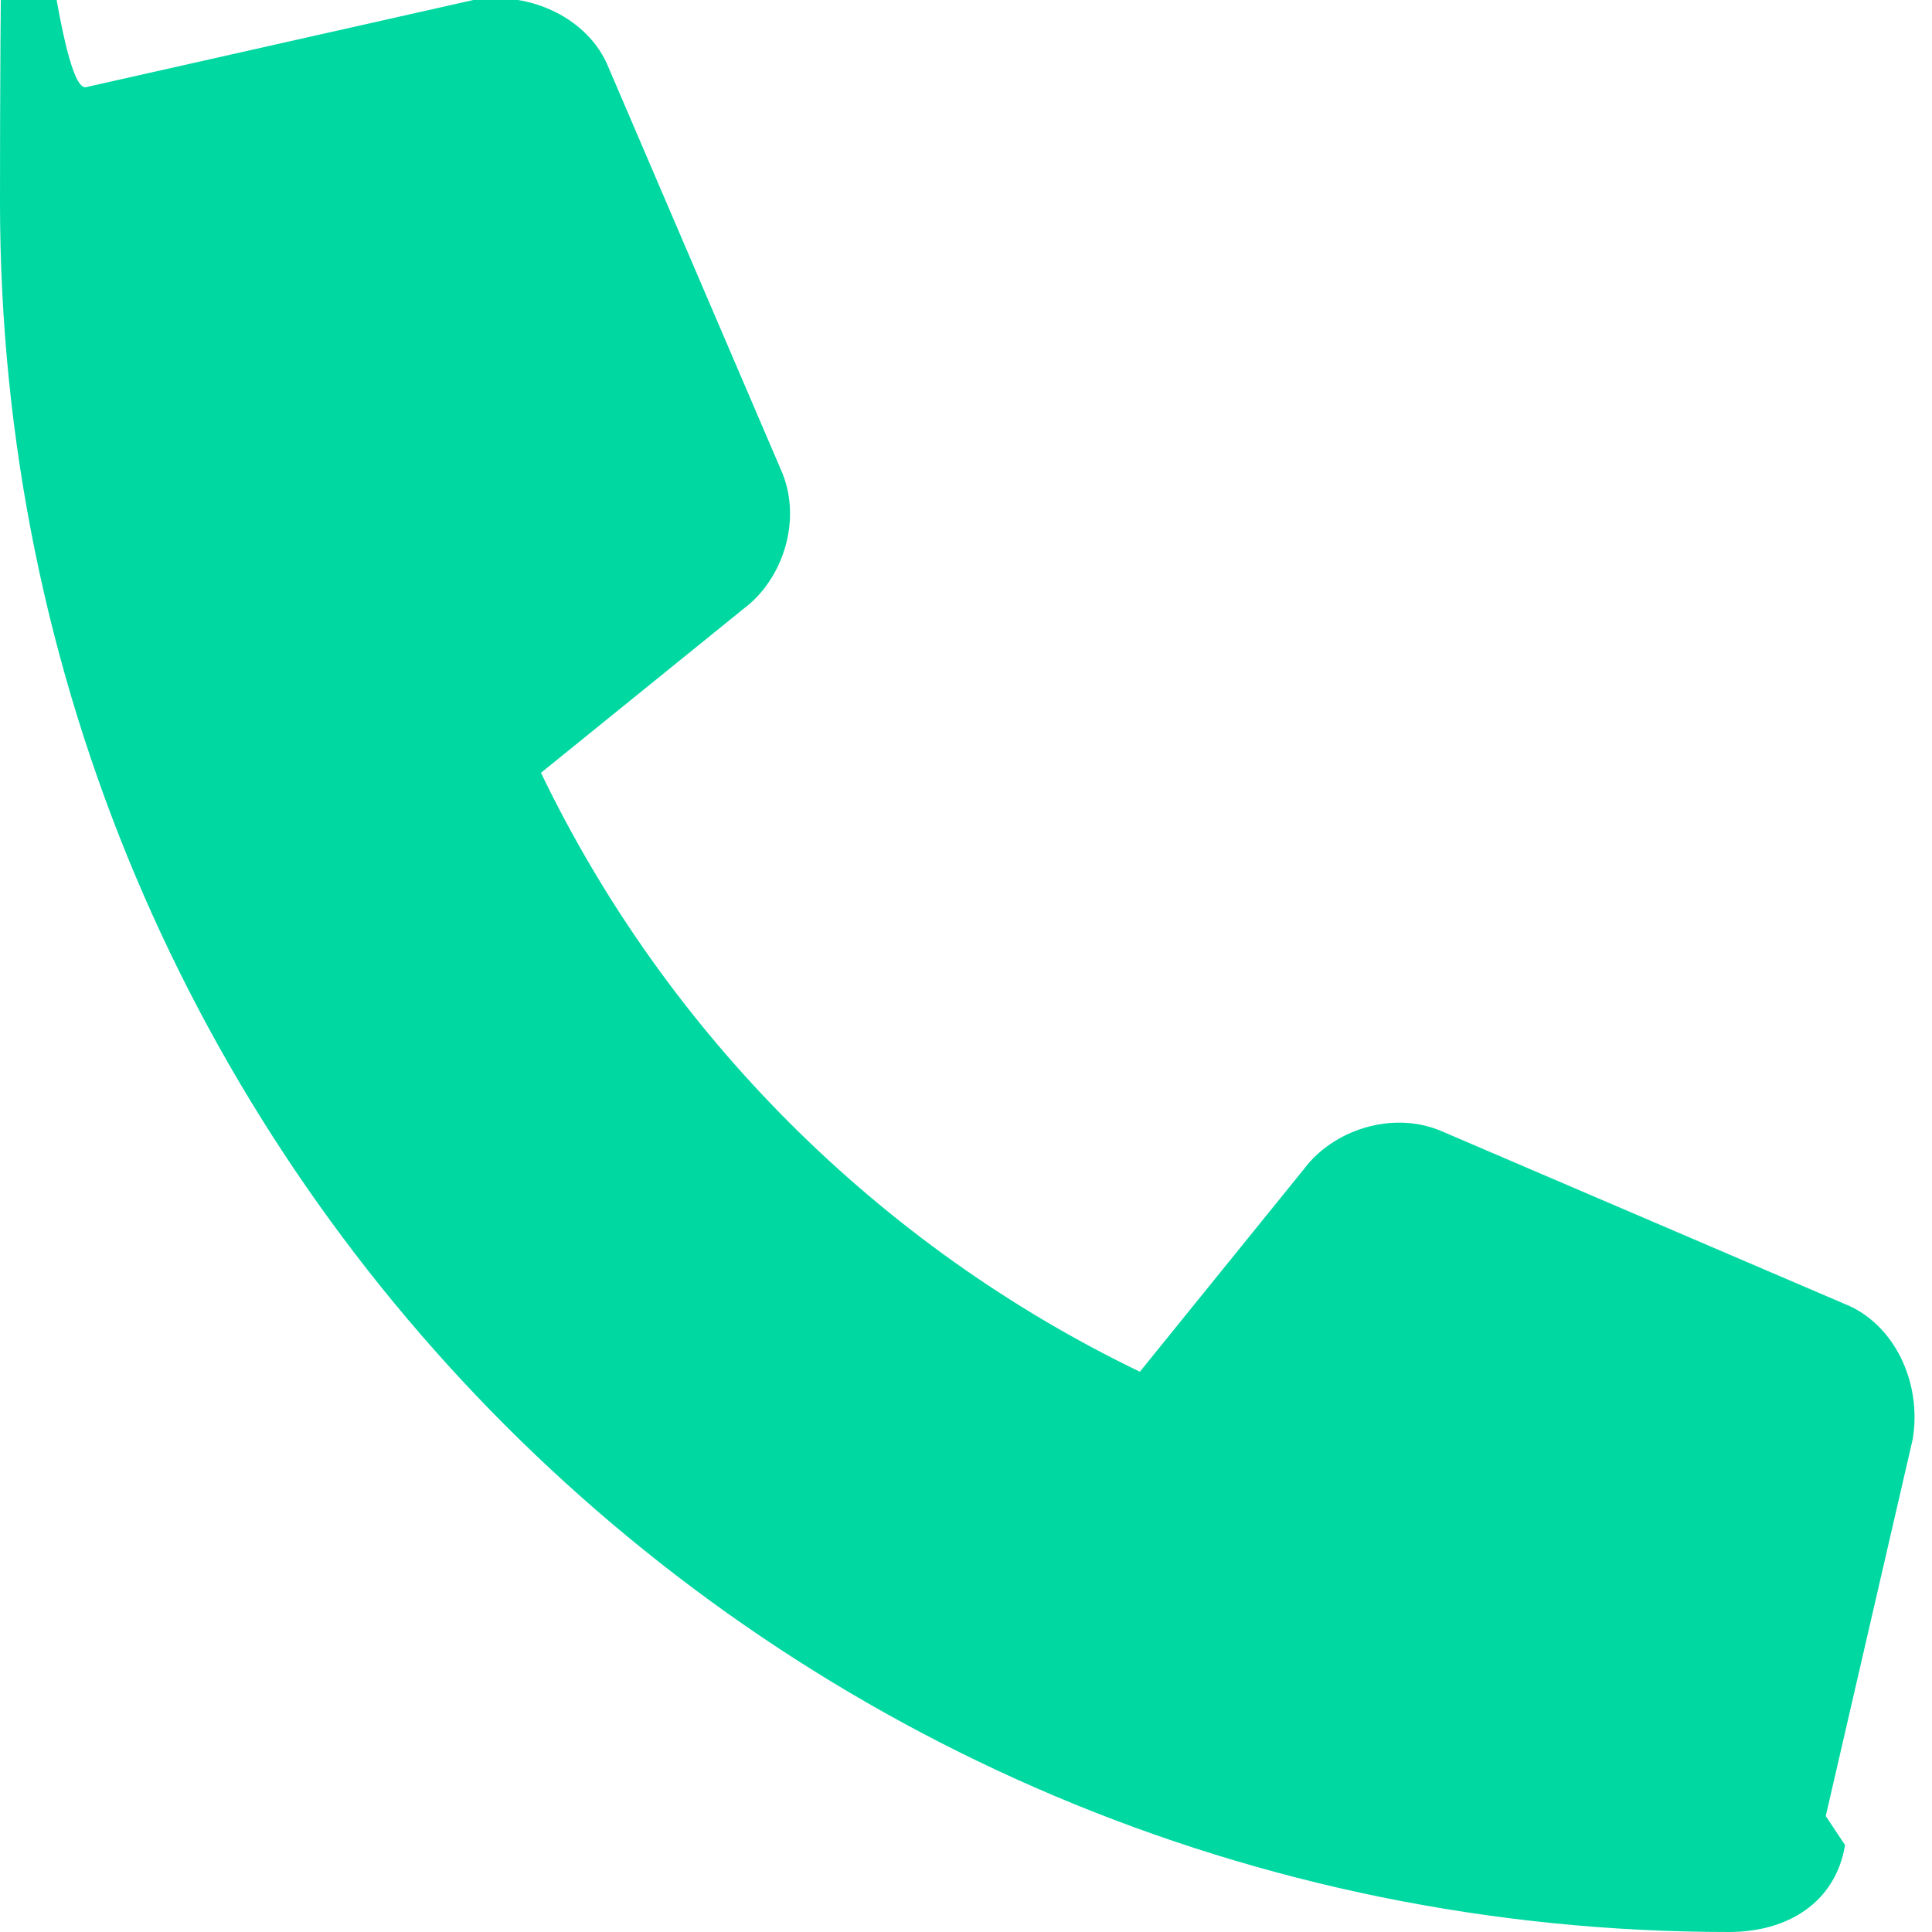
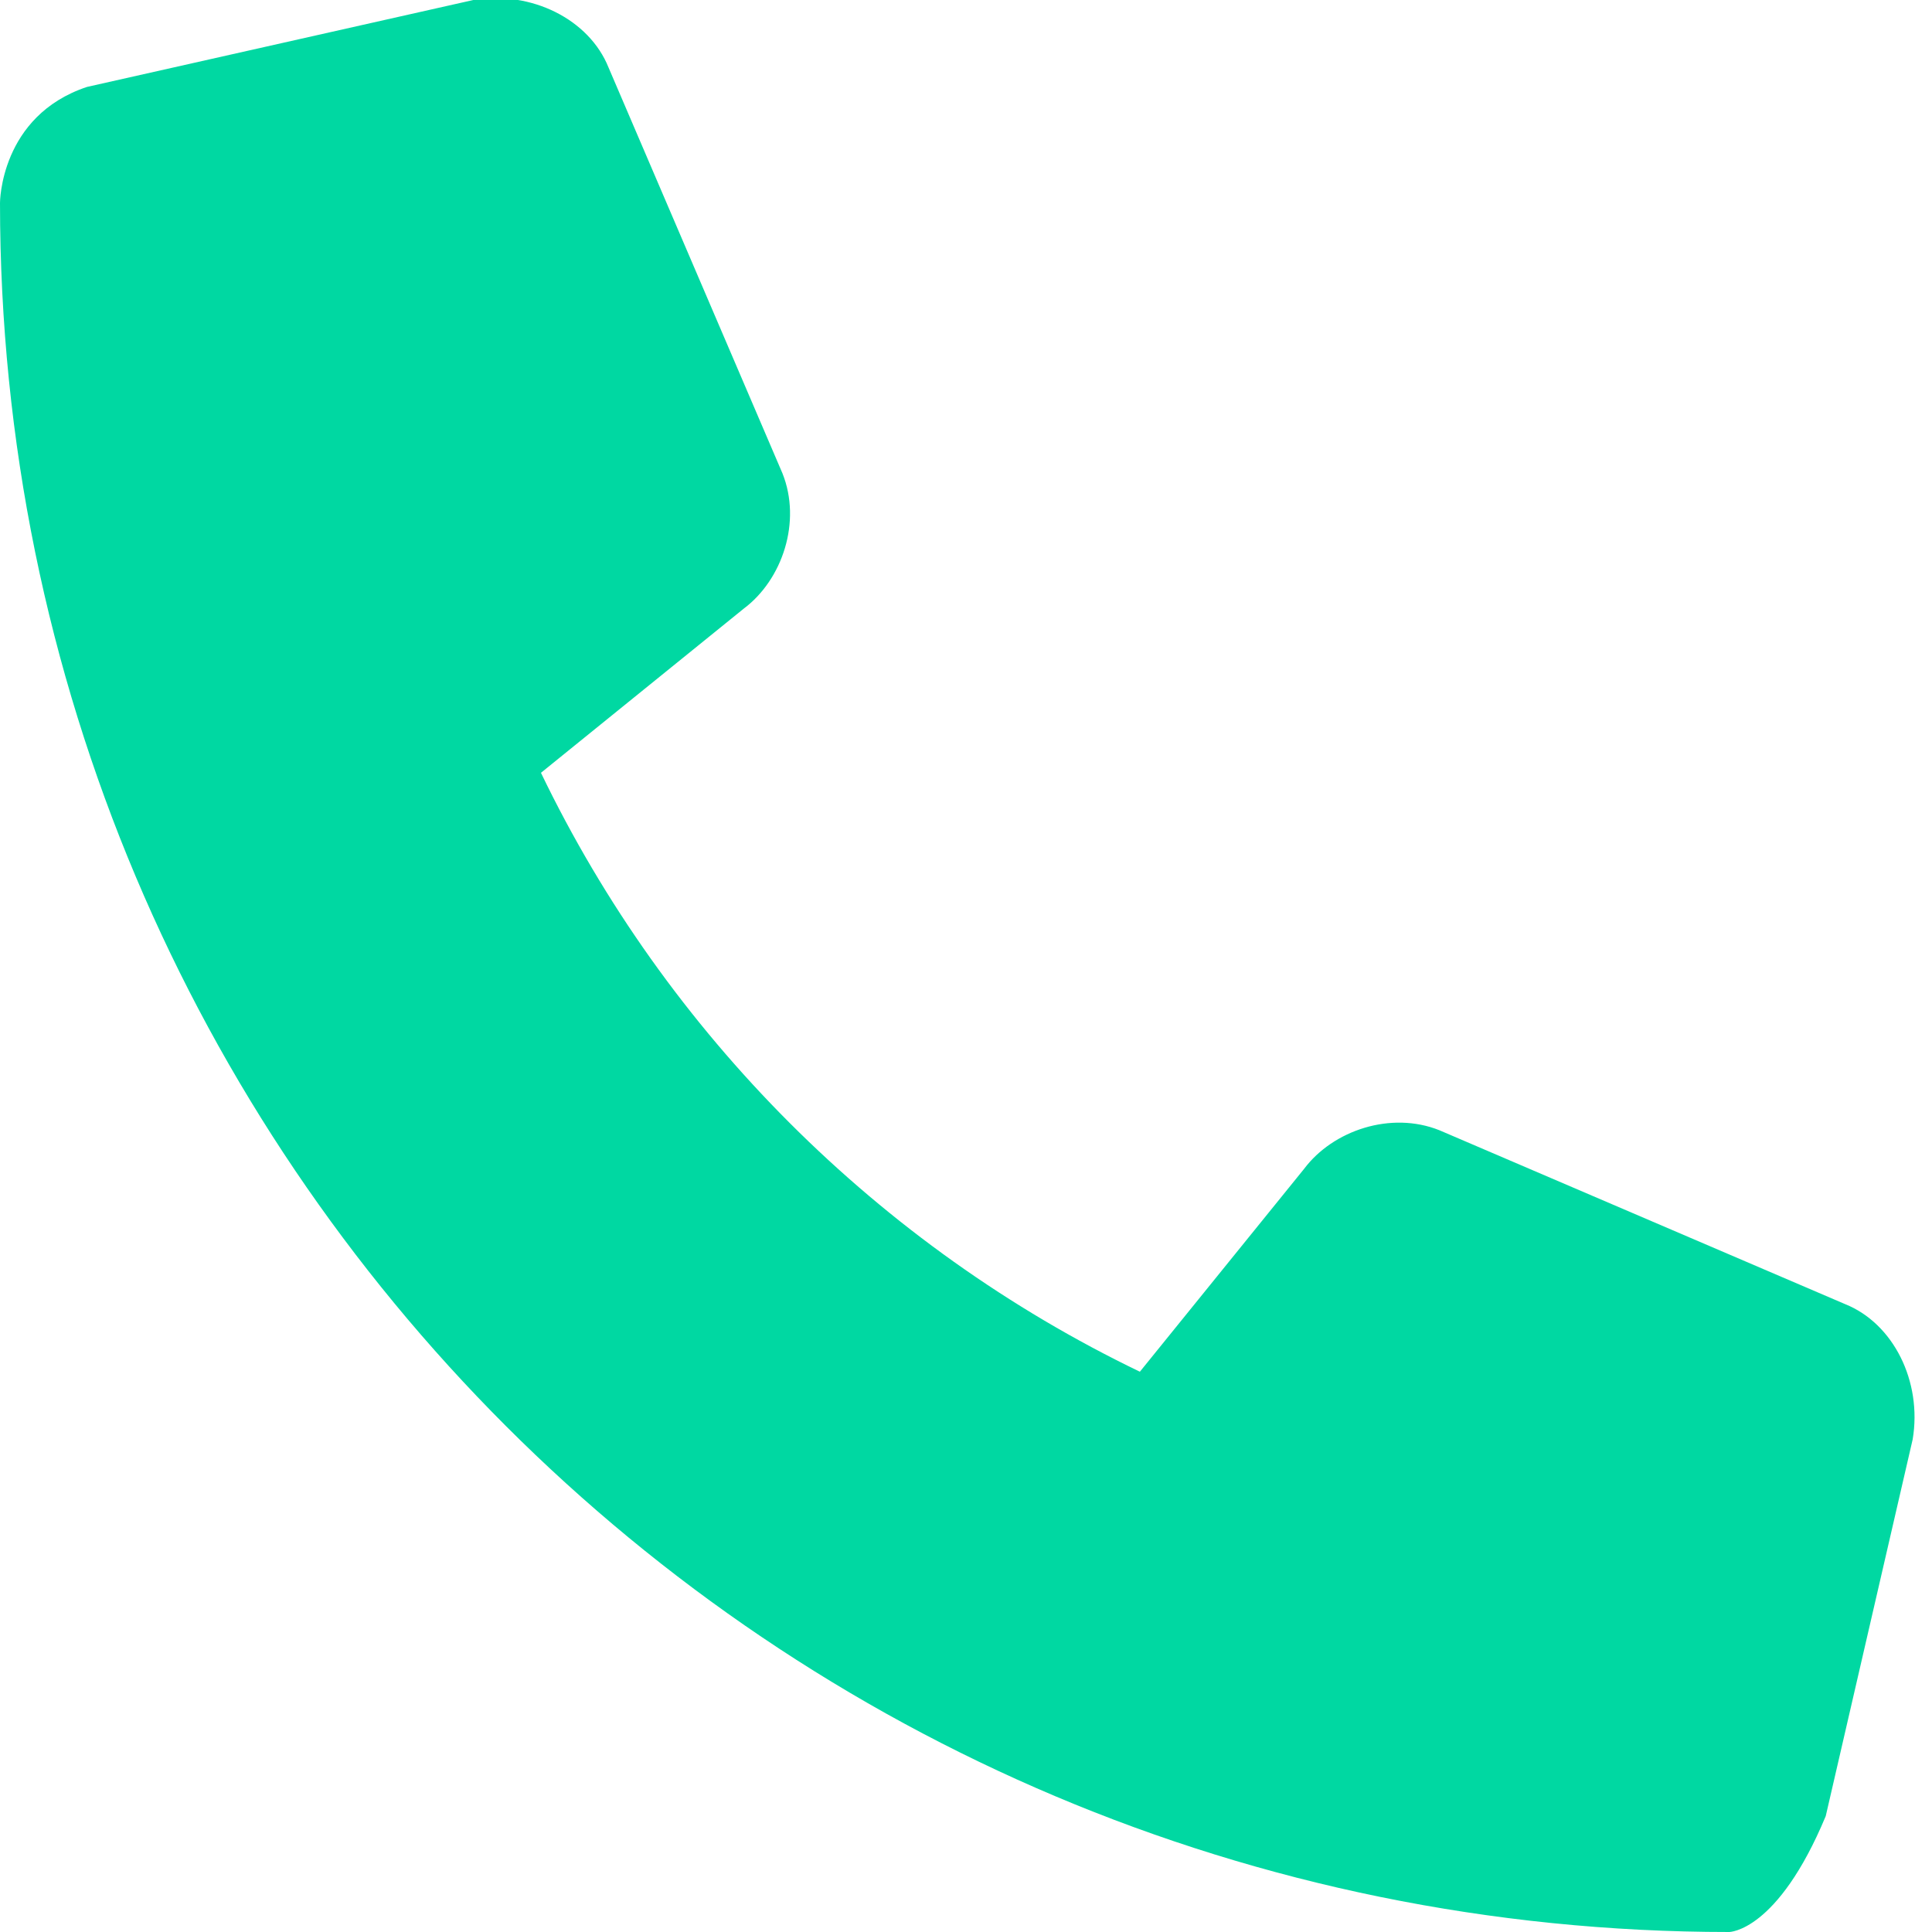
<svg xmlns="http://www.w3.org/2000/svg" id="Layer_2" version="1.1" viewBox="0 0 20 20">
  <defs>
    <style>
      .st0 {
        fill: #00d8a2;
      }
    </style>
  </defs>
  <g id="Layer_1-2">
-     <path class="st0" d="M19.1,19.1c-.1.6-.6.9-1.2.9C8,20,0,12,0,2.1s.4-1,.9-1.2l4-.9c.6-.1,1.2.2,1.4.7l1.8,4.2c.2.5,0,1.1-.4,1.4l-2.1,1.7c1.3,2.7,3.5,4.9,6.2,6.2l1.7-2.1c.3-.4.9-.6,1.4-.4l4.2,1.8c.5.2.8.8.7,1.4l-.9,3.9h0l.2.3Z" />
+     <path class="st0" d="M17.9,20C8,20,0,12,0,2.1c0,0,0-.9.9-1.2L4.9,0c.6-.1,1.2.2,1.4.7l1.8,4.2c.2.5,0,1.1-.4,1.4l-2.1,1.7c1.3,2.7,3.5,4.9,6.2,6.2l1.7-2.1c.3-.4.9-.6,1.4-.4l4.2,1.8c.5.2.8.8.7,1.4l-.9,3.9c-.5,1.2-1,1.2-1,1.2Z" />
  </g>
</svg>
